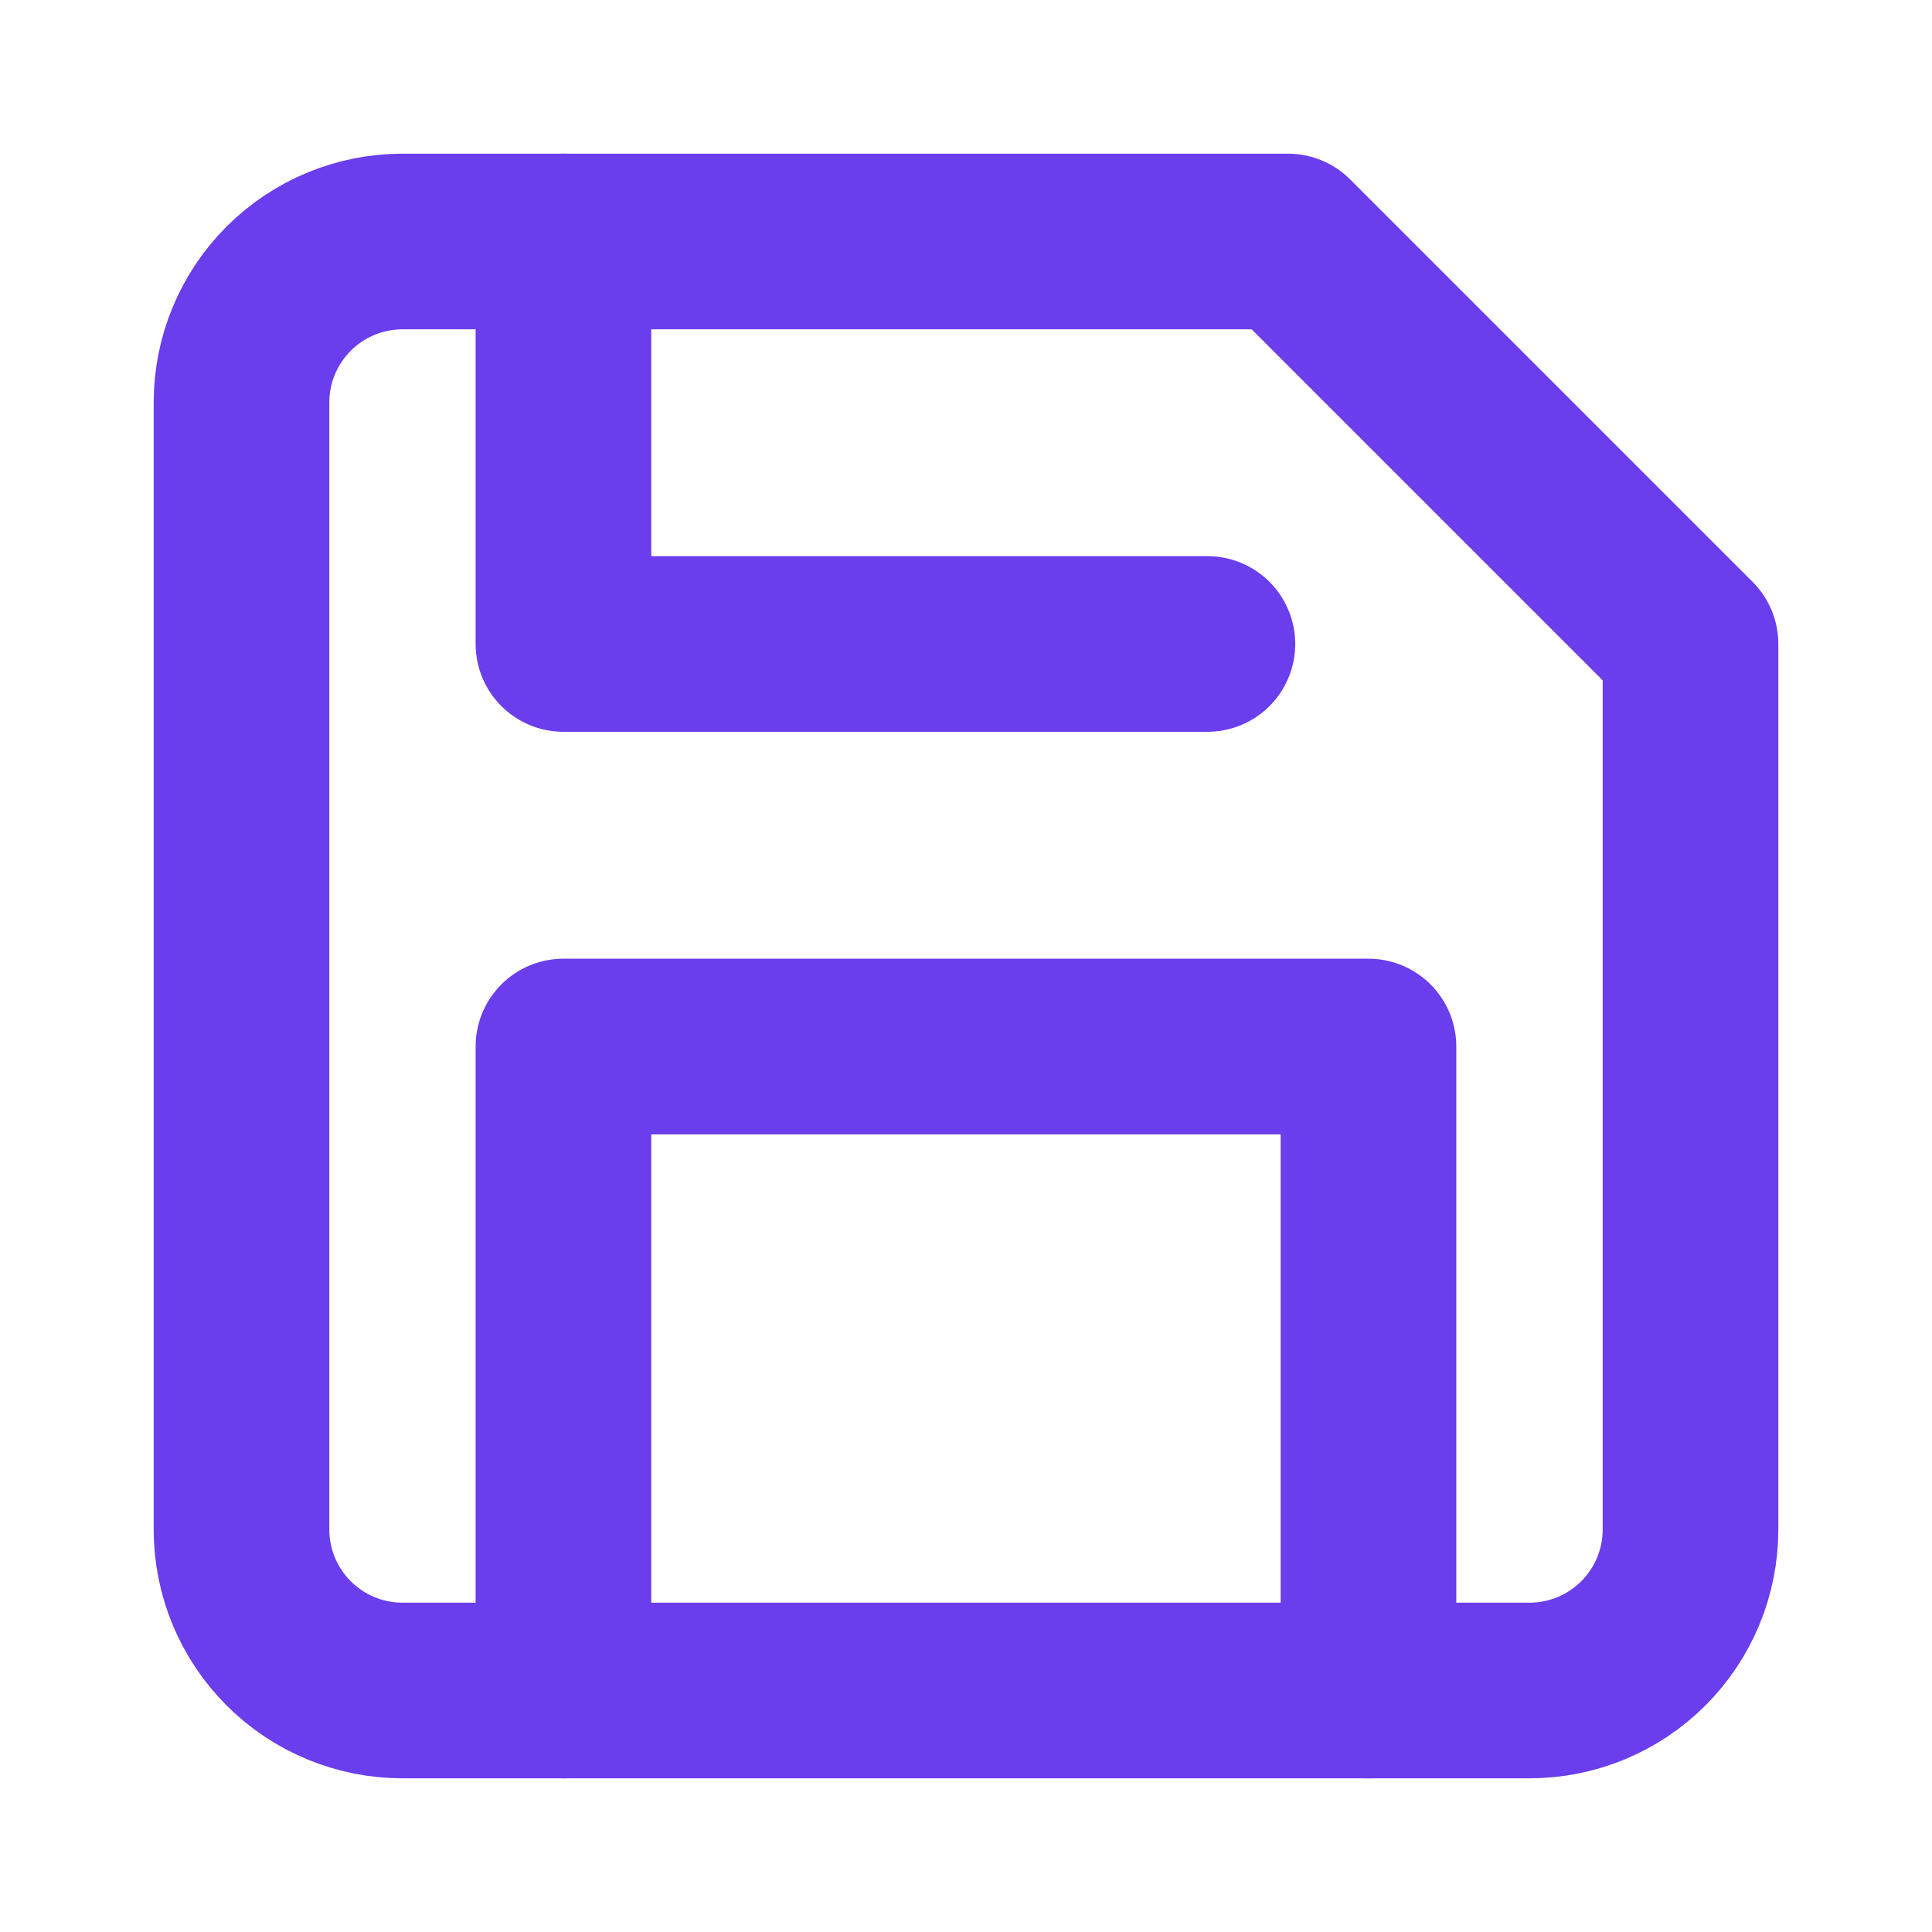
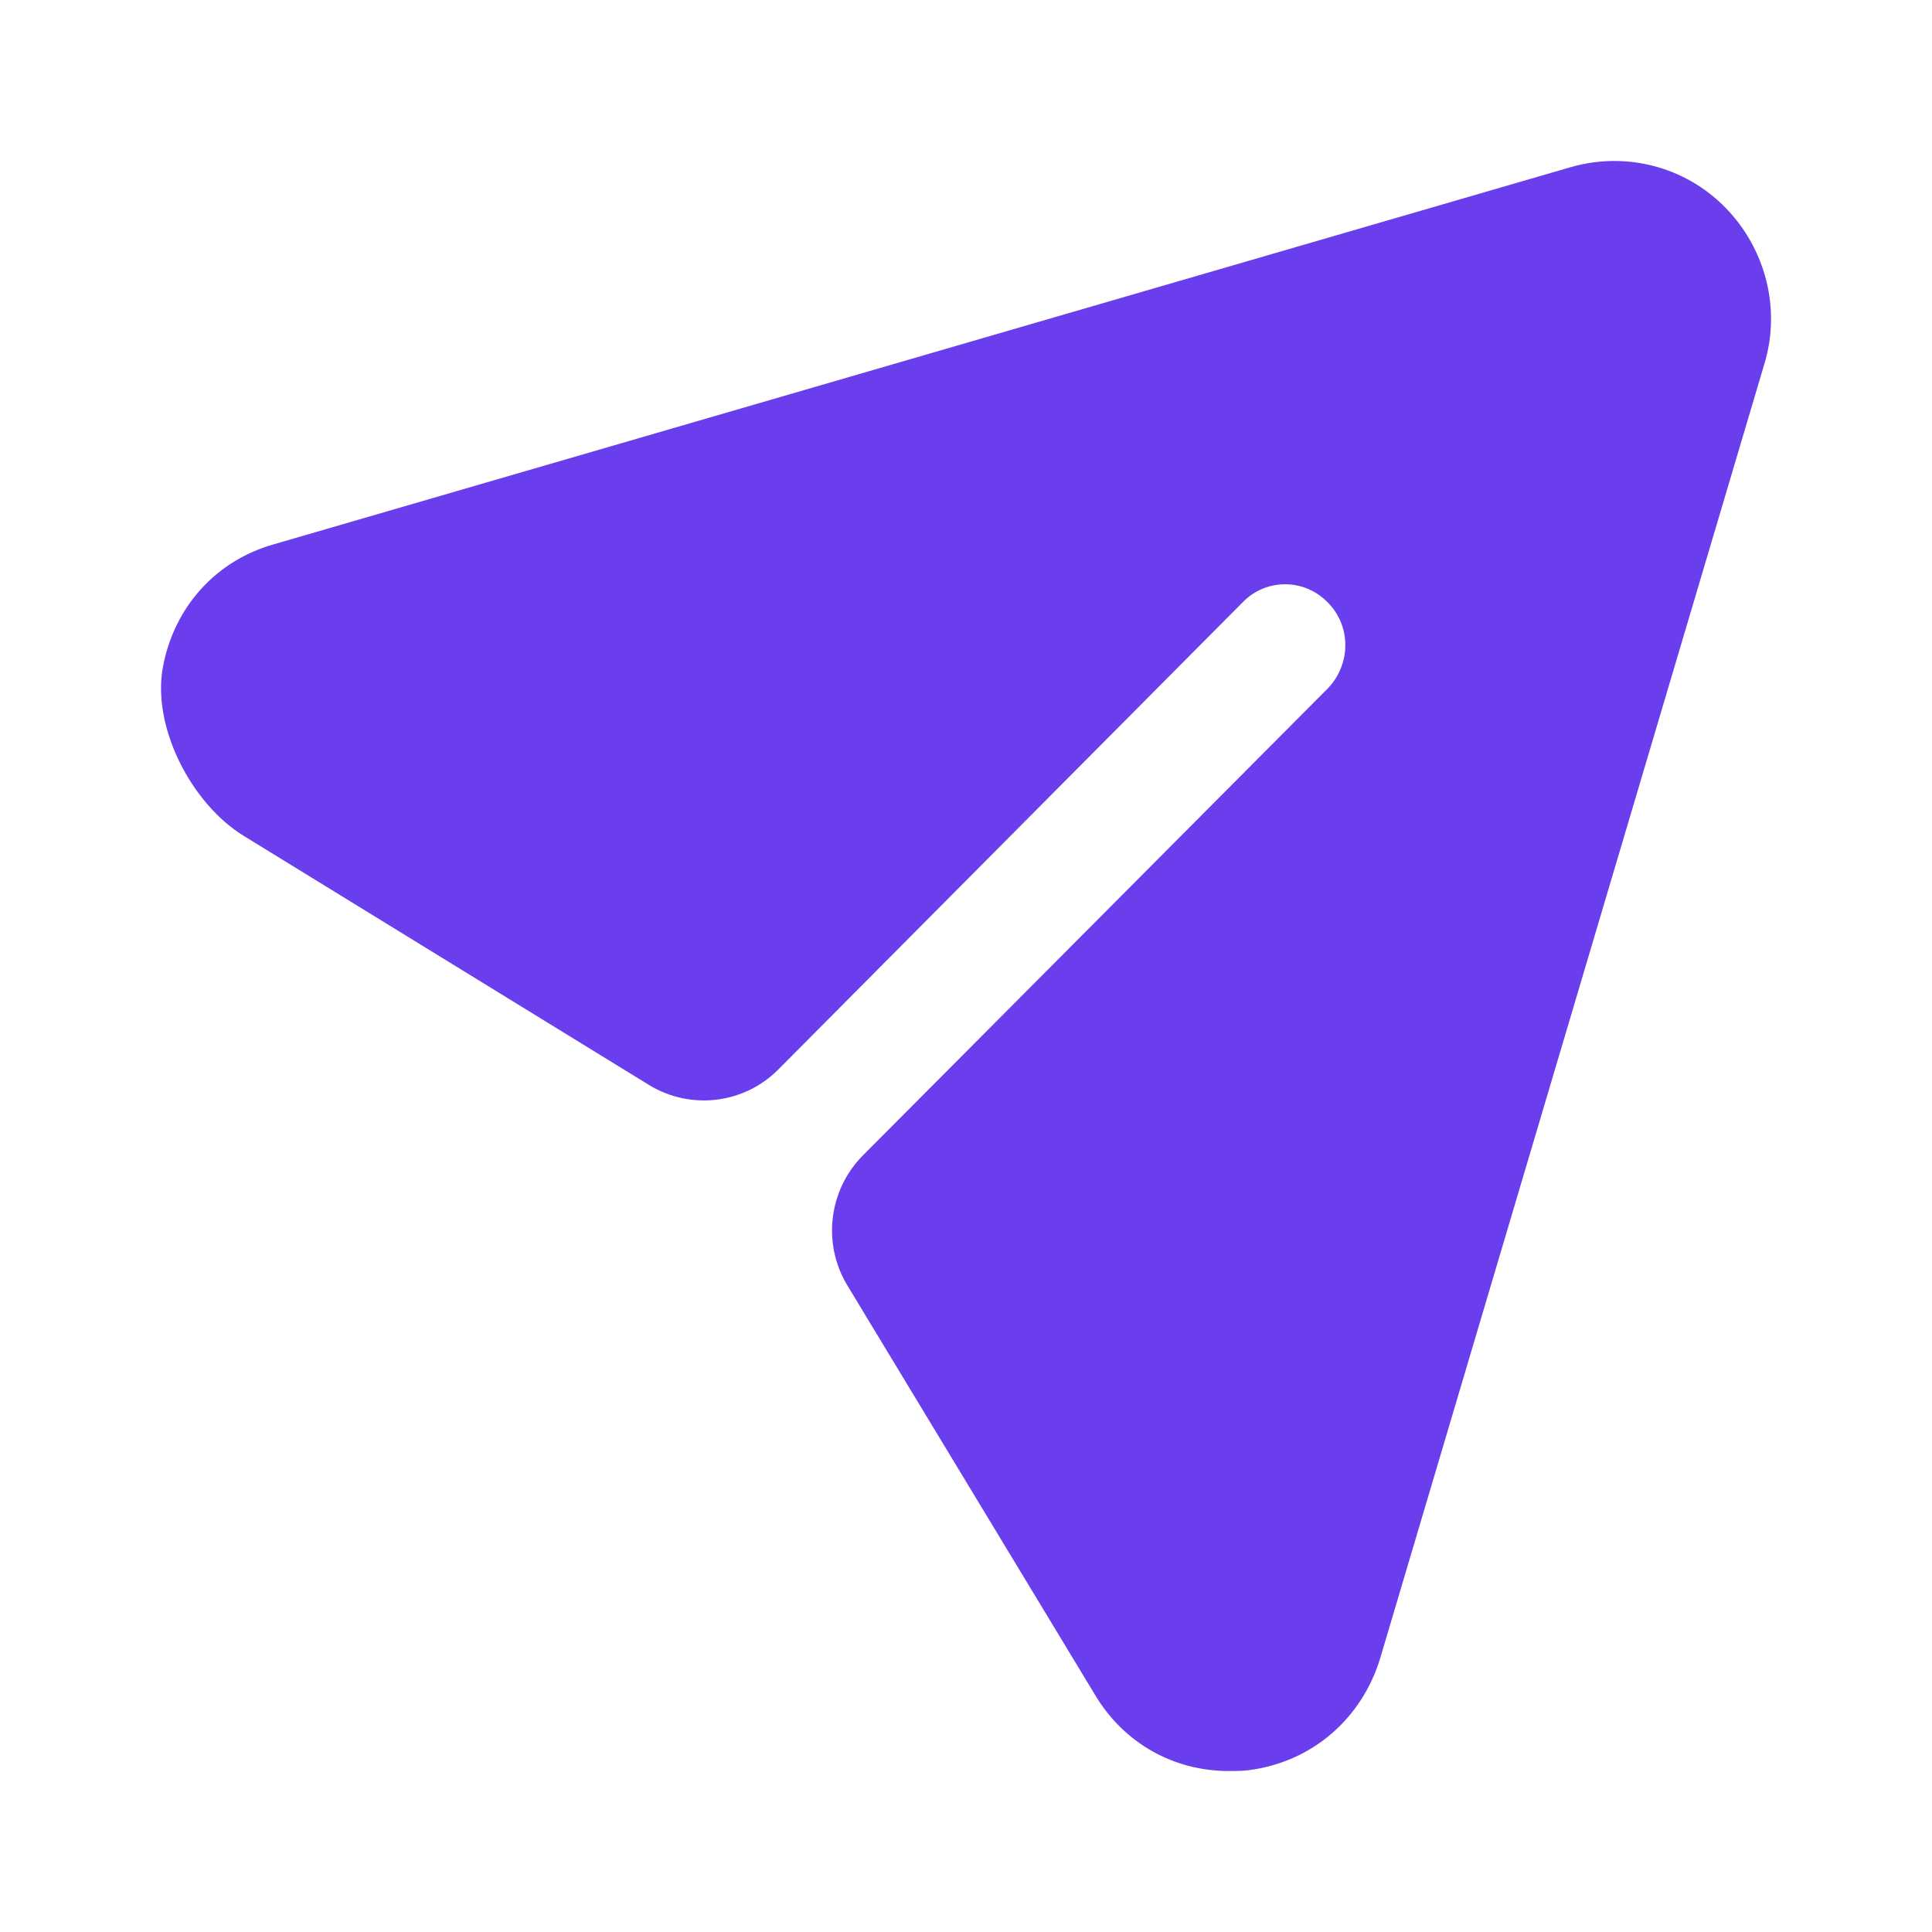
<svg xmlns="http://www.w3.org/2000/svg" width="22" height="22" viewBox="0 0 22 22" fill="none">
-   <path d="M17.417 19.25H4.583C4.097 19.25 3.631 19.057 3.287 18.713C2.943 18.369 2.75 17.903 2.75 17.417V4.583C2.75 4.097 2.943 3.631 3.287 3.287C3.631 2.943 4.097 2.75 4.583 2.75H14.667L19.25 7.333V17.417C19.25 17.903 19.057 18.369 18.713 18.713C18.369 19.057 17.903 19.25 17.417 19.25Z" stroke="#6A3DED" stroke-width="2" stroke-linecap="round" stroke-linejoin="round" />
-   <path d="M15.583 19.25V11.917H6.416V19.25" stroke="#6A3DED" stroke-width="2" stroke-linecap="round" stroke-linejoin="round" />
-   <path d="M6.416 2.75V7.333H13.749" stroke="#6A3DED" stroke-width="2" stroke-linecap="round" stroke-linejoin="round" />
+   <path d="M19.65 2.367C19.191 1.896 18.513 1.721 17.88 1.905L3.125 6.196C2.457 6.382 1.984 6.914 1.856 7.59C1.726 8.279 2.181 9.153 2.775 9.518L7.389 12.354C7.862 12.644 8.473 12.572 8.864 12.177L14.148 6.861C14.413 6.584 14.854 6.584 15.12 6.861C15.386 7.128 15.386 7.562 15.12 7.839L9.827 13.156C9.435 13.55 9.361 14.163 9.65 14.639L12.469 19.299C12.799 19.853 13.368 20.167 13.992 20.167C14.065 20.167 14.148 20.167 14.221 20.157C14.936 20.065 15.505 19.576 15.716 18.884L20.09 4.148C20.282 3.52 20.108 2.837 19.65 2.367Z" fill="#6A3DED" />
</svg>
